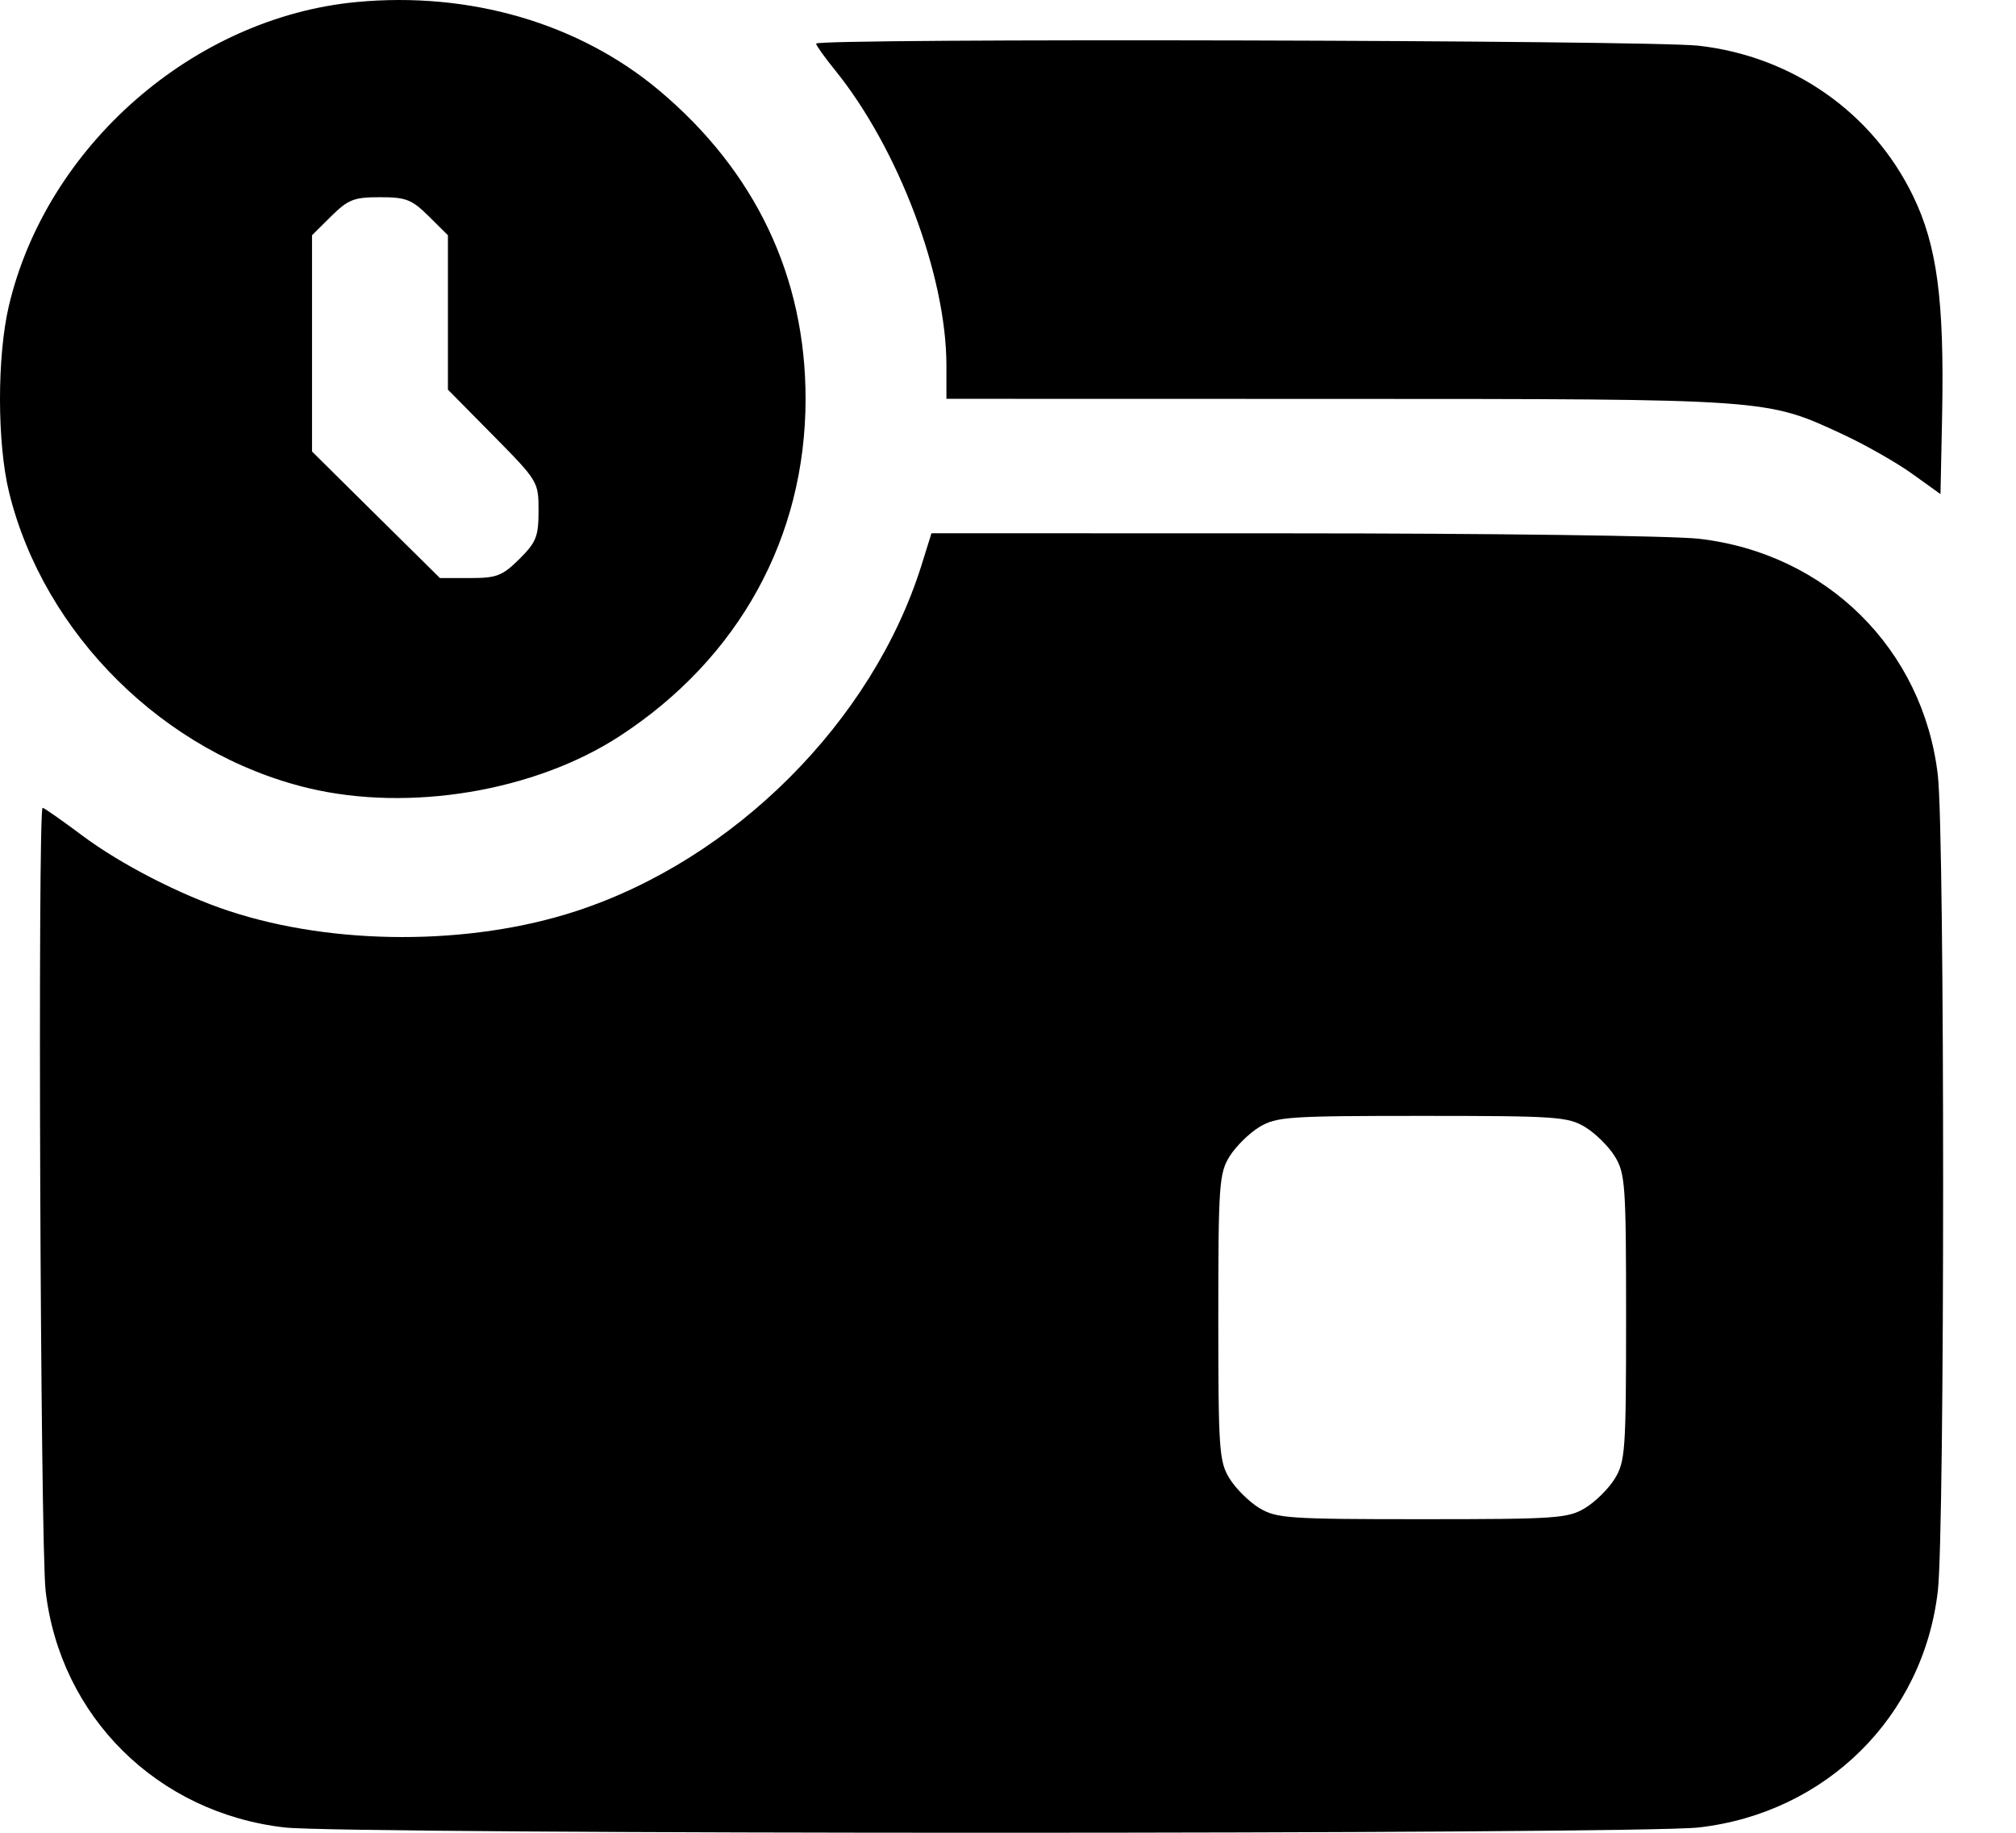
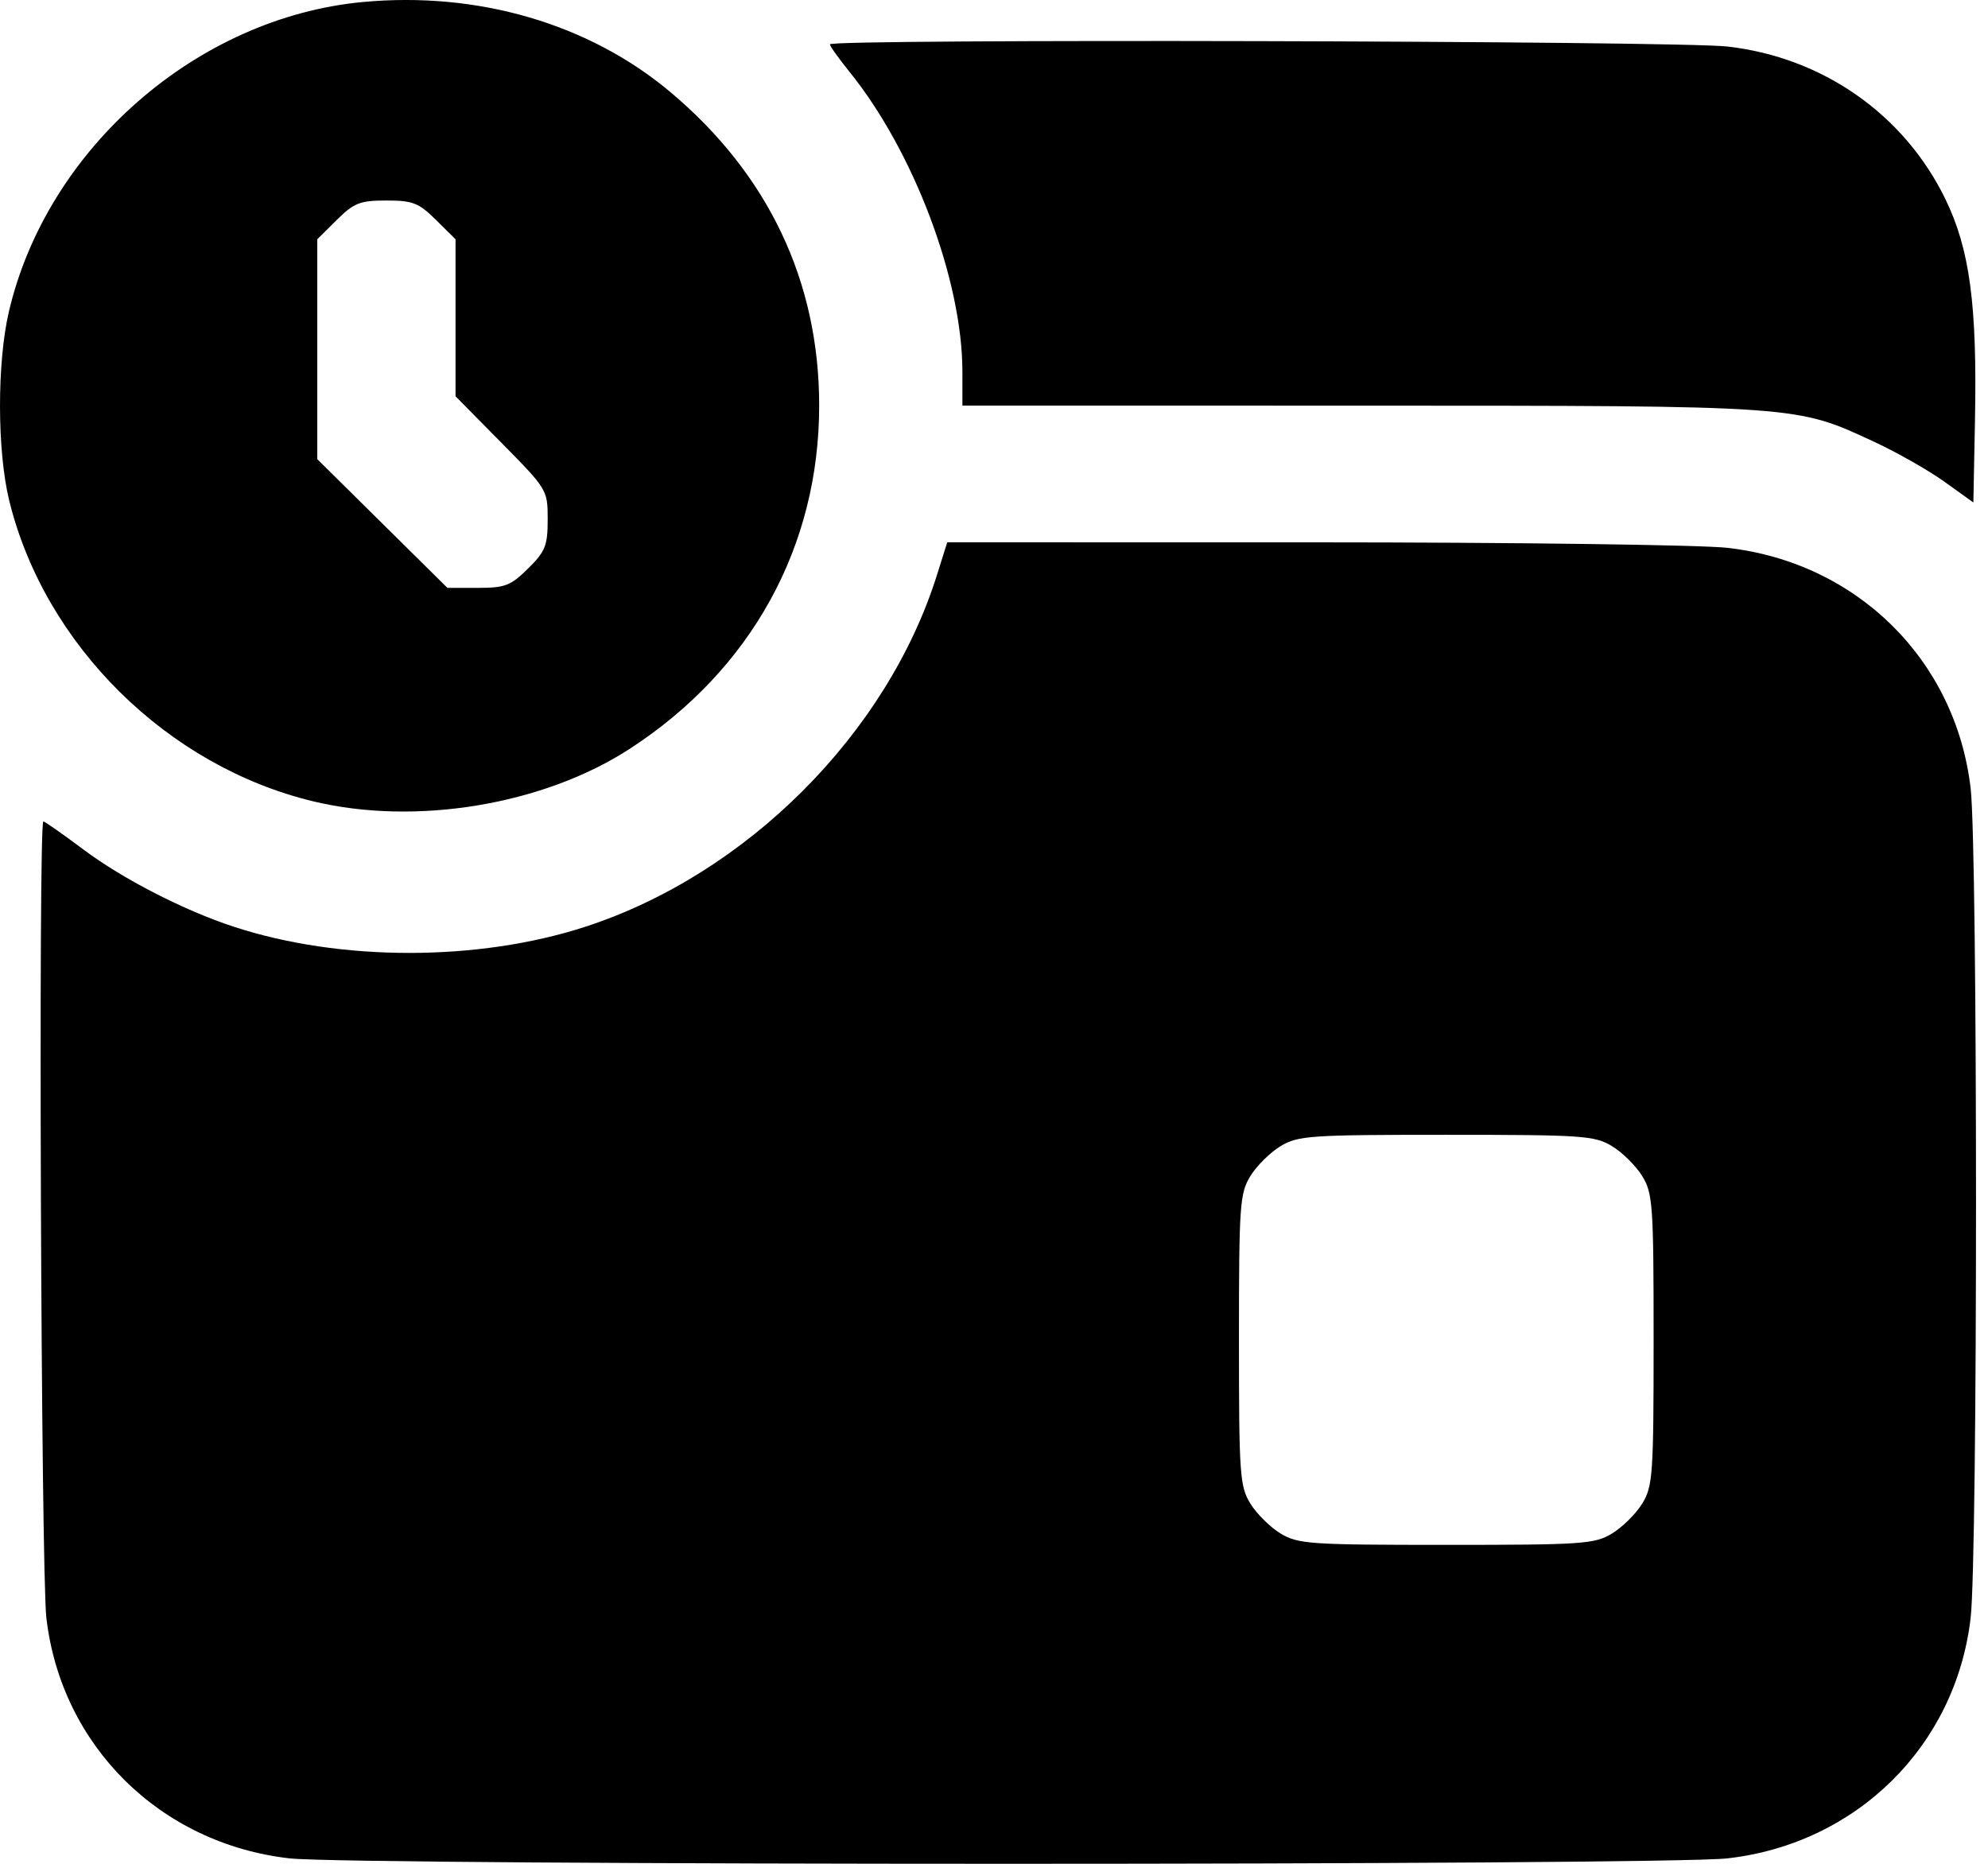
- <svg xmlns="http://www.w3.org/2000/svg" width="22" height="20" viewBox="0 0 22 20" fill="none">
-   <path fill-rule="evenodd" clip-rule="evenodd" d="M3.893 0.022C2.113 0.189 0.506 1.594 0.096 3.341C-0.033 3.892 -0.032 4.838 0.099 5.372C0.479 6.922 1.796 8.224 3.364 8.6C4.467 8.864 5.836 8.636 6.762 8.033C8.062 7.186 8.791 5.865 8.791 4.352C8.791 3.019 8.244 1.869 7.192 0.986C6.319 0.254 5.128 -0.094 3.893 0.022ZM8.906 0.476C8.906 0.495 8.999 0.626 9.113 0.766C9.805 1.621 10.328 3.007 10.328 3.989V4.352L14.608 4.353C19.332 4.354 19.27 4.35 20.115 4.742C20.359 4.856 20.697 5.048 20.867 5.17L21.176 5.392L21.194 4.521C21.218 3.272 21.138 2.674 20.874 2.133C20.432 1.226 19.559 0.615 18.538 0.499C17.993 0.437 8.906 0.415 8.906 0.476ZM3.615 2.359L3.405 2.567V3.747V4.927L4.103 5.618L4.801 6.308H5.129C5.419 6.308 5.481 6.285 5.667 6.101C5.852 5.917 5.877 5.855 5.877 5.573C5.877 5.257 5.873 5.25 5.383 4.753L4.888 4.252V3.41V2.567L4.678 2.359C4.493 2.176 4.43 2.152 4.146 2.152C3.863 2.152 3.8 2.176 3.615 2.359ZM10.055 6.171C9.52 7.873 8.012 9.381 6.282 9.944C5.13 10.32 3.649 10.319 2.505 9.943C1.972 9.768 1.318 9.432 0.898 9.118C0.675 8.951 0.48 8.815 0.465 8.815C0.41 8.815 0.44 16.868 0.498 17.362C0.657 18.734 1.719 19.784 3.107 19.942C3.789 20.019 17.856 20.019 18.538 19.942C19.925 19.784 20.988 18.734 21.147 17.362C21.224 16.7 21.224 9.121 21.147 8.459C20.987 7.083 19.929 6.037 18.538 5.879C18.255 5.847 16.256 5.82 14.094 5.82L10.165 5.819L10.055 6.171ZM13.742 12.299C13.632 12.366 13.486 12.51 13.418 12.619C13.304 12.804 13.295 12.93 13.295 14.377C13.295 15.825 13.304 15.95 13.418 16.135C13.486 16.245 13.632 16.389 13.742 16.456C13.93 16.569 14.056 16.578 15.52 16.578C16.984 16.578 17.111 16.569 17.298 16.456C17.409 16.389 17.555 16.245 17.622 16.135C17.736 15.95 17.745 15.825 17.745 14.377C17.745 12.93 17.736 12.804 17.622 12.619C17.555 12.51 17.409 12.366 17.298 12.299C17.111 12.186 16.984 12.177 15.52 12.177C14.056 12.177 13.93 12.186 13.742 12.299Z" fill="black" />
+ <svg xmlns="http://www.w3.org/2000/svg" width="64" height="60" viewBox="0 0 64 60" fill="none">
+   <path fill-rule="evenodd" clip-rule="evenodd" d="M11.678 0.065C6.34 0.566 1.517 4.783 0.288 10.024C-0.099 11.675 -0.095 14.514 0.297 16.115C1.436 20.765 5.388 24.672 10.092 25.799C13.402 26.592 17.508 25.907 20.286 24.098C24.187 21.559 26.372 17.595 26.372 13.057C26.372 9.058 24.732 5.607 21.576 2.959C18.958 0.763 15.383 -0.282 11.678 0.065ZM26.718 1.427C26.718 1.485 26.997 1.877 27.337 2.298C29.416 4.864 30.983 9.021 30.983 11.968V13.057L43.825 13.059C57.996 13.062 57.81 13.049 60.345 14.227C61.076 14.567 62.092 15.145 62.602 15.511L63.529 16.176L63.58 13.564C63.655 9.817 63.415 8.022 62.623 6.399C61.295 3.678 58.676 1.846 55.614 1.498C53.979 1.312 26.718 1.245 26.718 1.427ZM10.844 7.078L10.214 7.702V11.242V14.781L12.309 16.853L14.404 18.925H15.387C16.258 18.925 16.443 18.854 17.001 18.302C17.557 17.752 17.632 17.565 17.632 16.72C17.632 15.771 17.619 15.75 16.148 14.26L14.665 12.757V10.229V7.702L14.034 7.078C13.479 6.529 13.289 6.455 12.439 6.455C11.59 6.455 11.4 6.529 10.844 7.078ZM30.163 18.512C28.559 23.618 24.036 28.143 18.847 29.833C15.389 30.959 10.946 30.958 7.515 29.83C5.917 29.305 3.953 28.296 2.695 27.355C2.026 26.854 1.441 26.444 1.396 26.444C1.229 26.444 1.321 50.605 1.493 52.085C1.971 56.201 5.158 59.352 9.32 59.825C11.366 60.058 53.568 60.058 55.614 59.825C59.776 59.352 62.963 56.201 63.441 52.085C63.672 50.099 63.672 27.363 63.441 25.377C62.961 21.25 59.787 18.111 55.614 17.636C54.765 17.54 48.767 17.46 42.283 17.459L30.495 17.458L30.163 18.512ZM41.227 36.896C40.895 37.096 40.457 37.529 40.255 37.858C39.912 38.413 39.886 38.789 39.886 43.132C39.886 47.476 39.912 47.851 40.255 48.406C40.457 48.735 40.895 49.168 41.227 49.368C41.789 49.707 42.169 49.733 46.561 49.733C50.953 49.733 51.333 49.707 51.894 49.368C52.226 49.168 52.664 48.735 52.867 48.406C53.209 47.851 53.235 47.476 53.235 43.132C53.235 38.789 53.209 38.413 52.867 37.858C52.664 37.529 52.226 37.096 51.894 36.896C51.333 36.558 50.953 36.532 46.561 36.532C42.169 36.532 41.789 36.558 41.227 36.896Z" fill="black" />
</svg>
